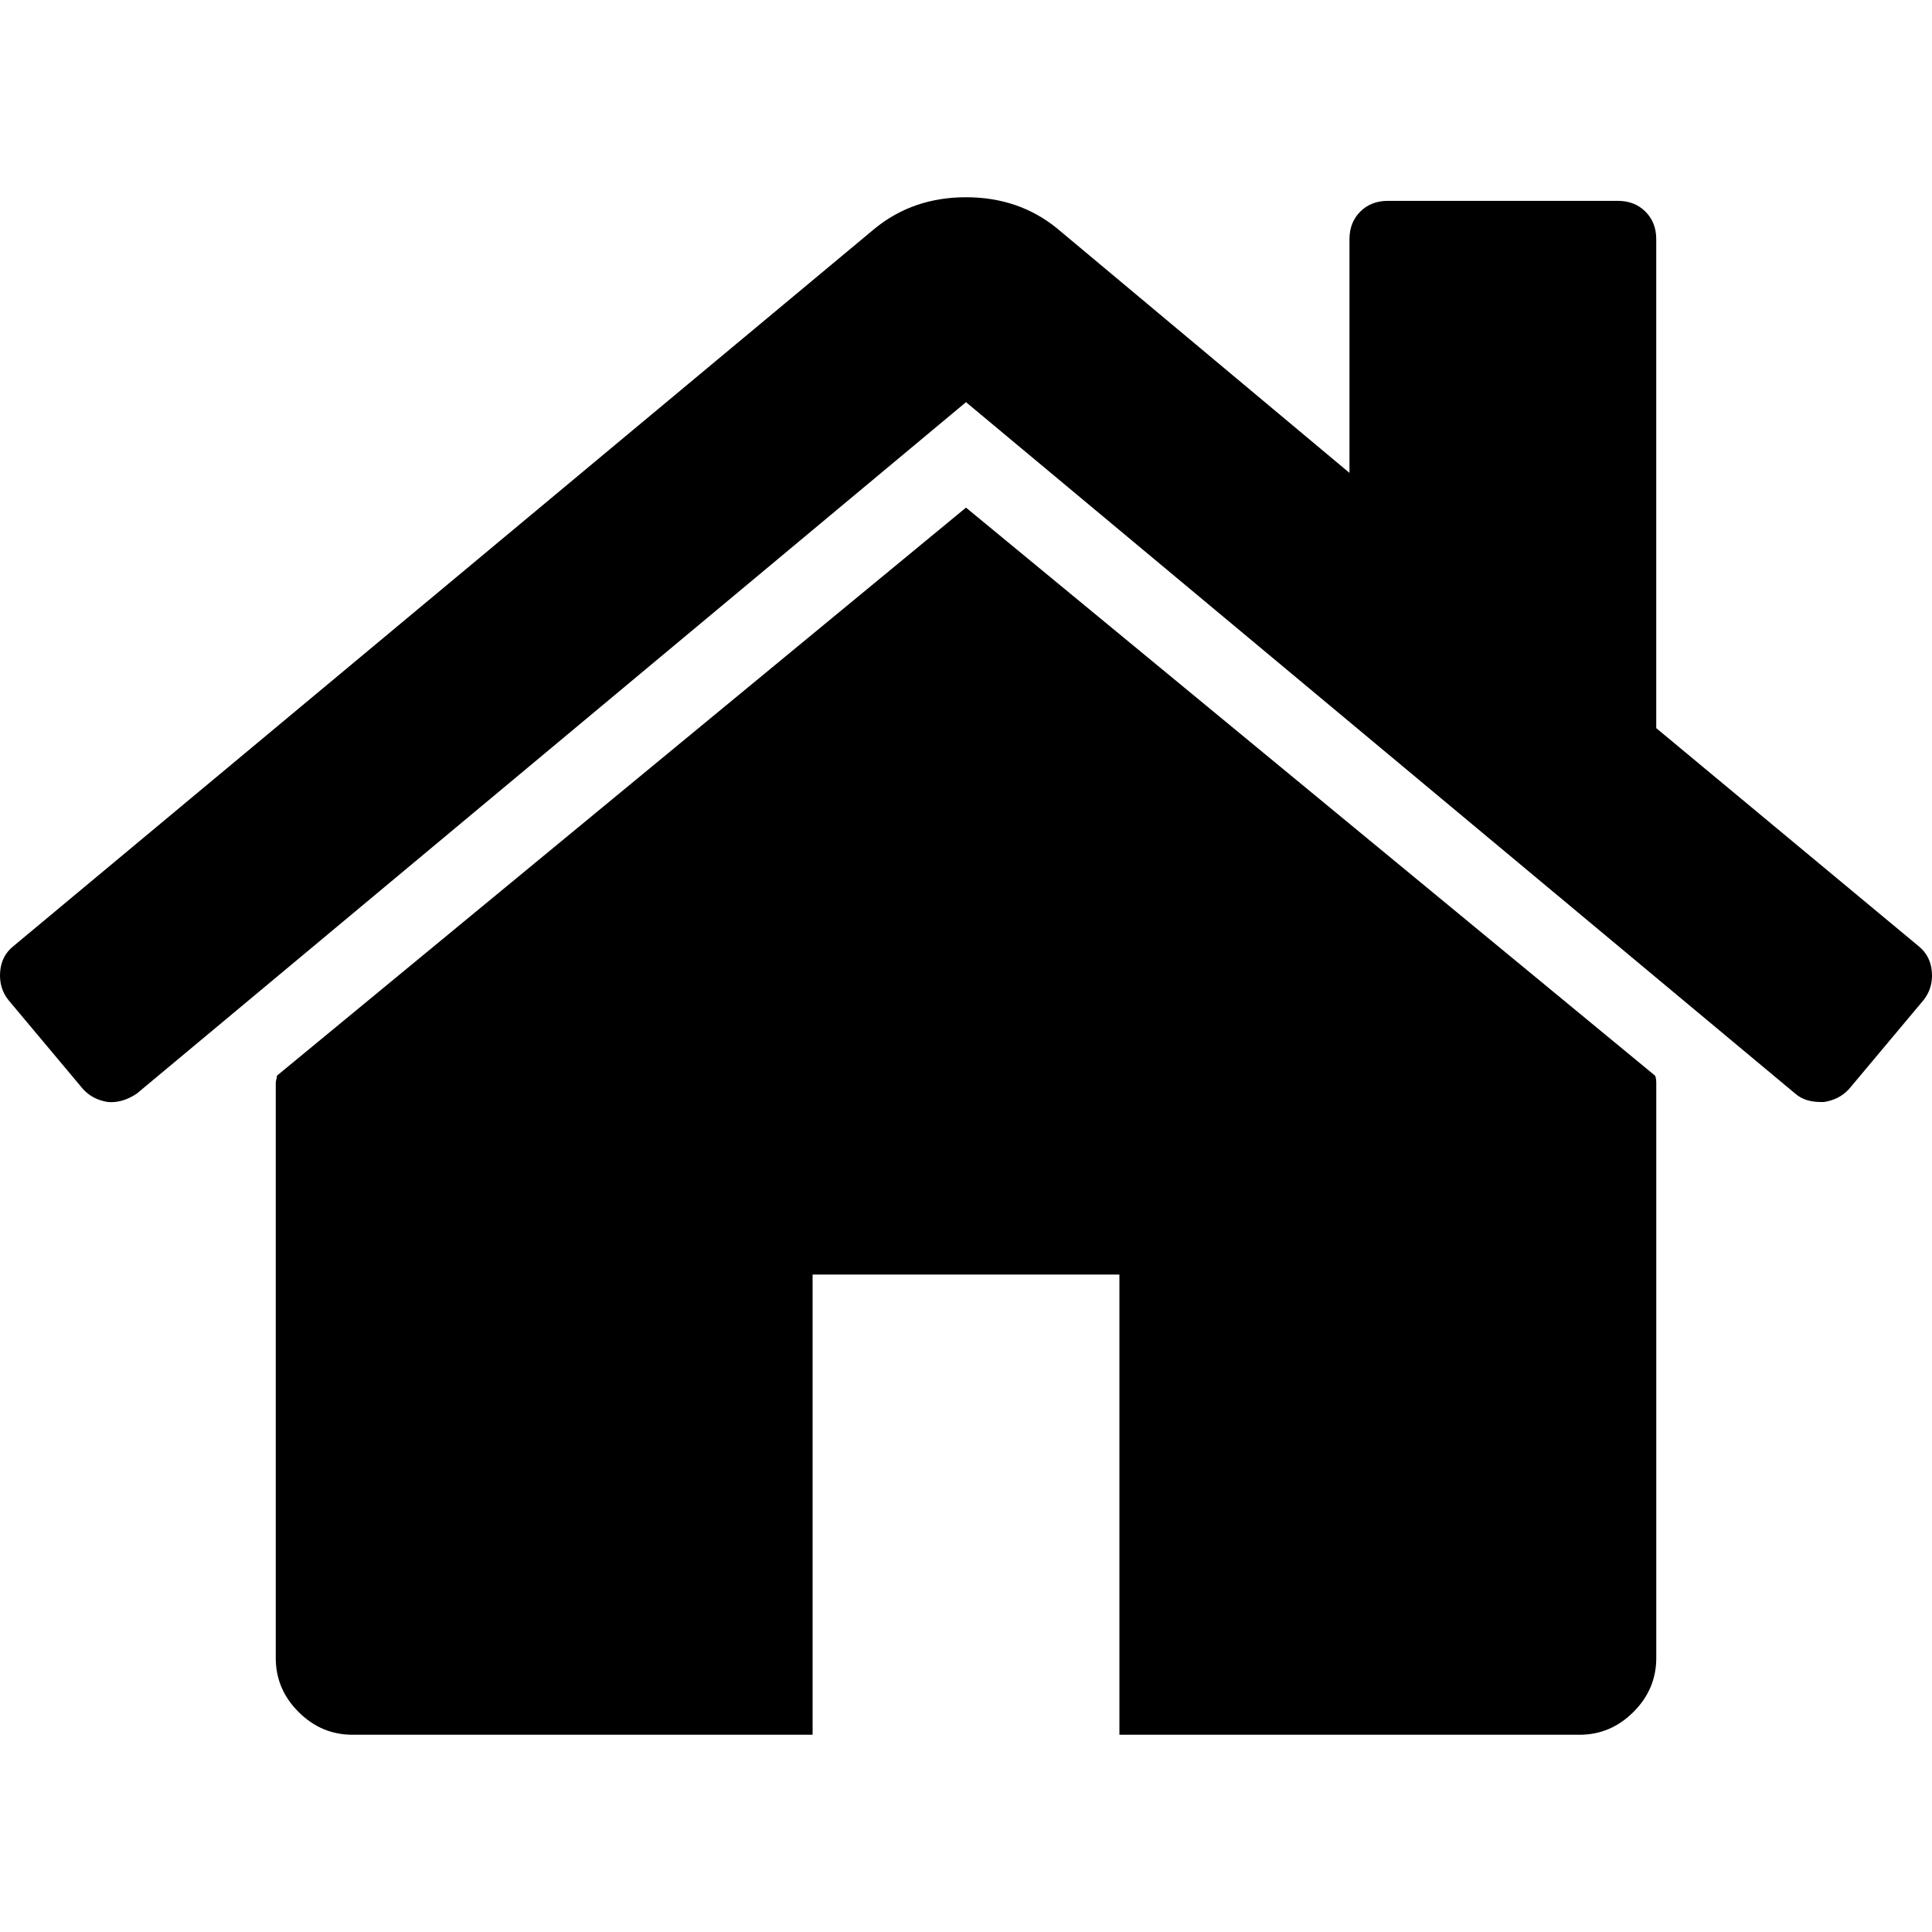
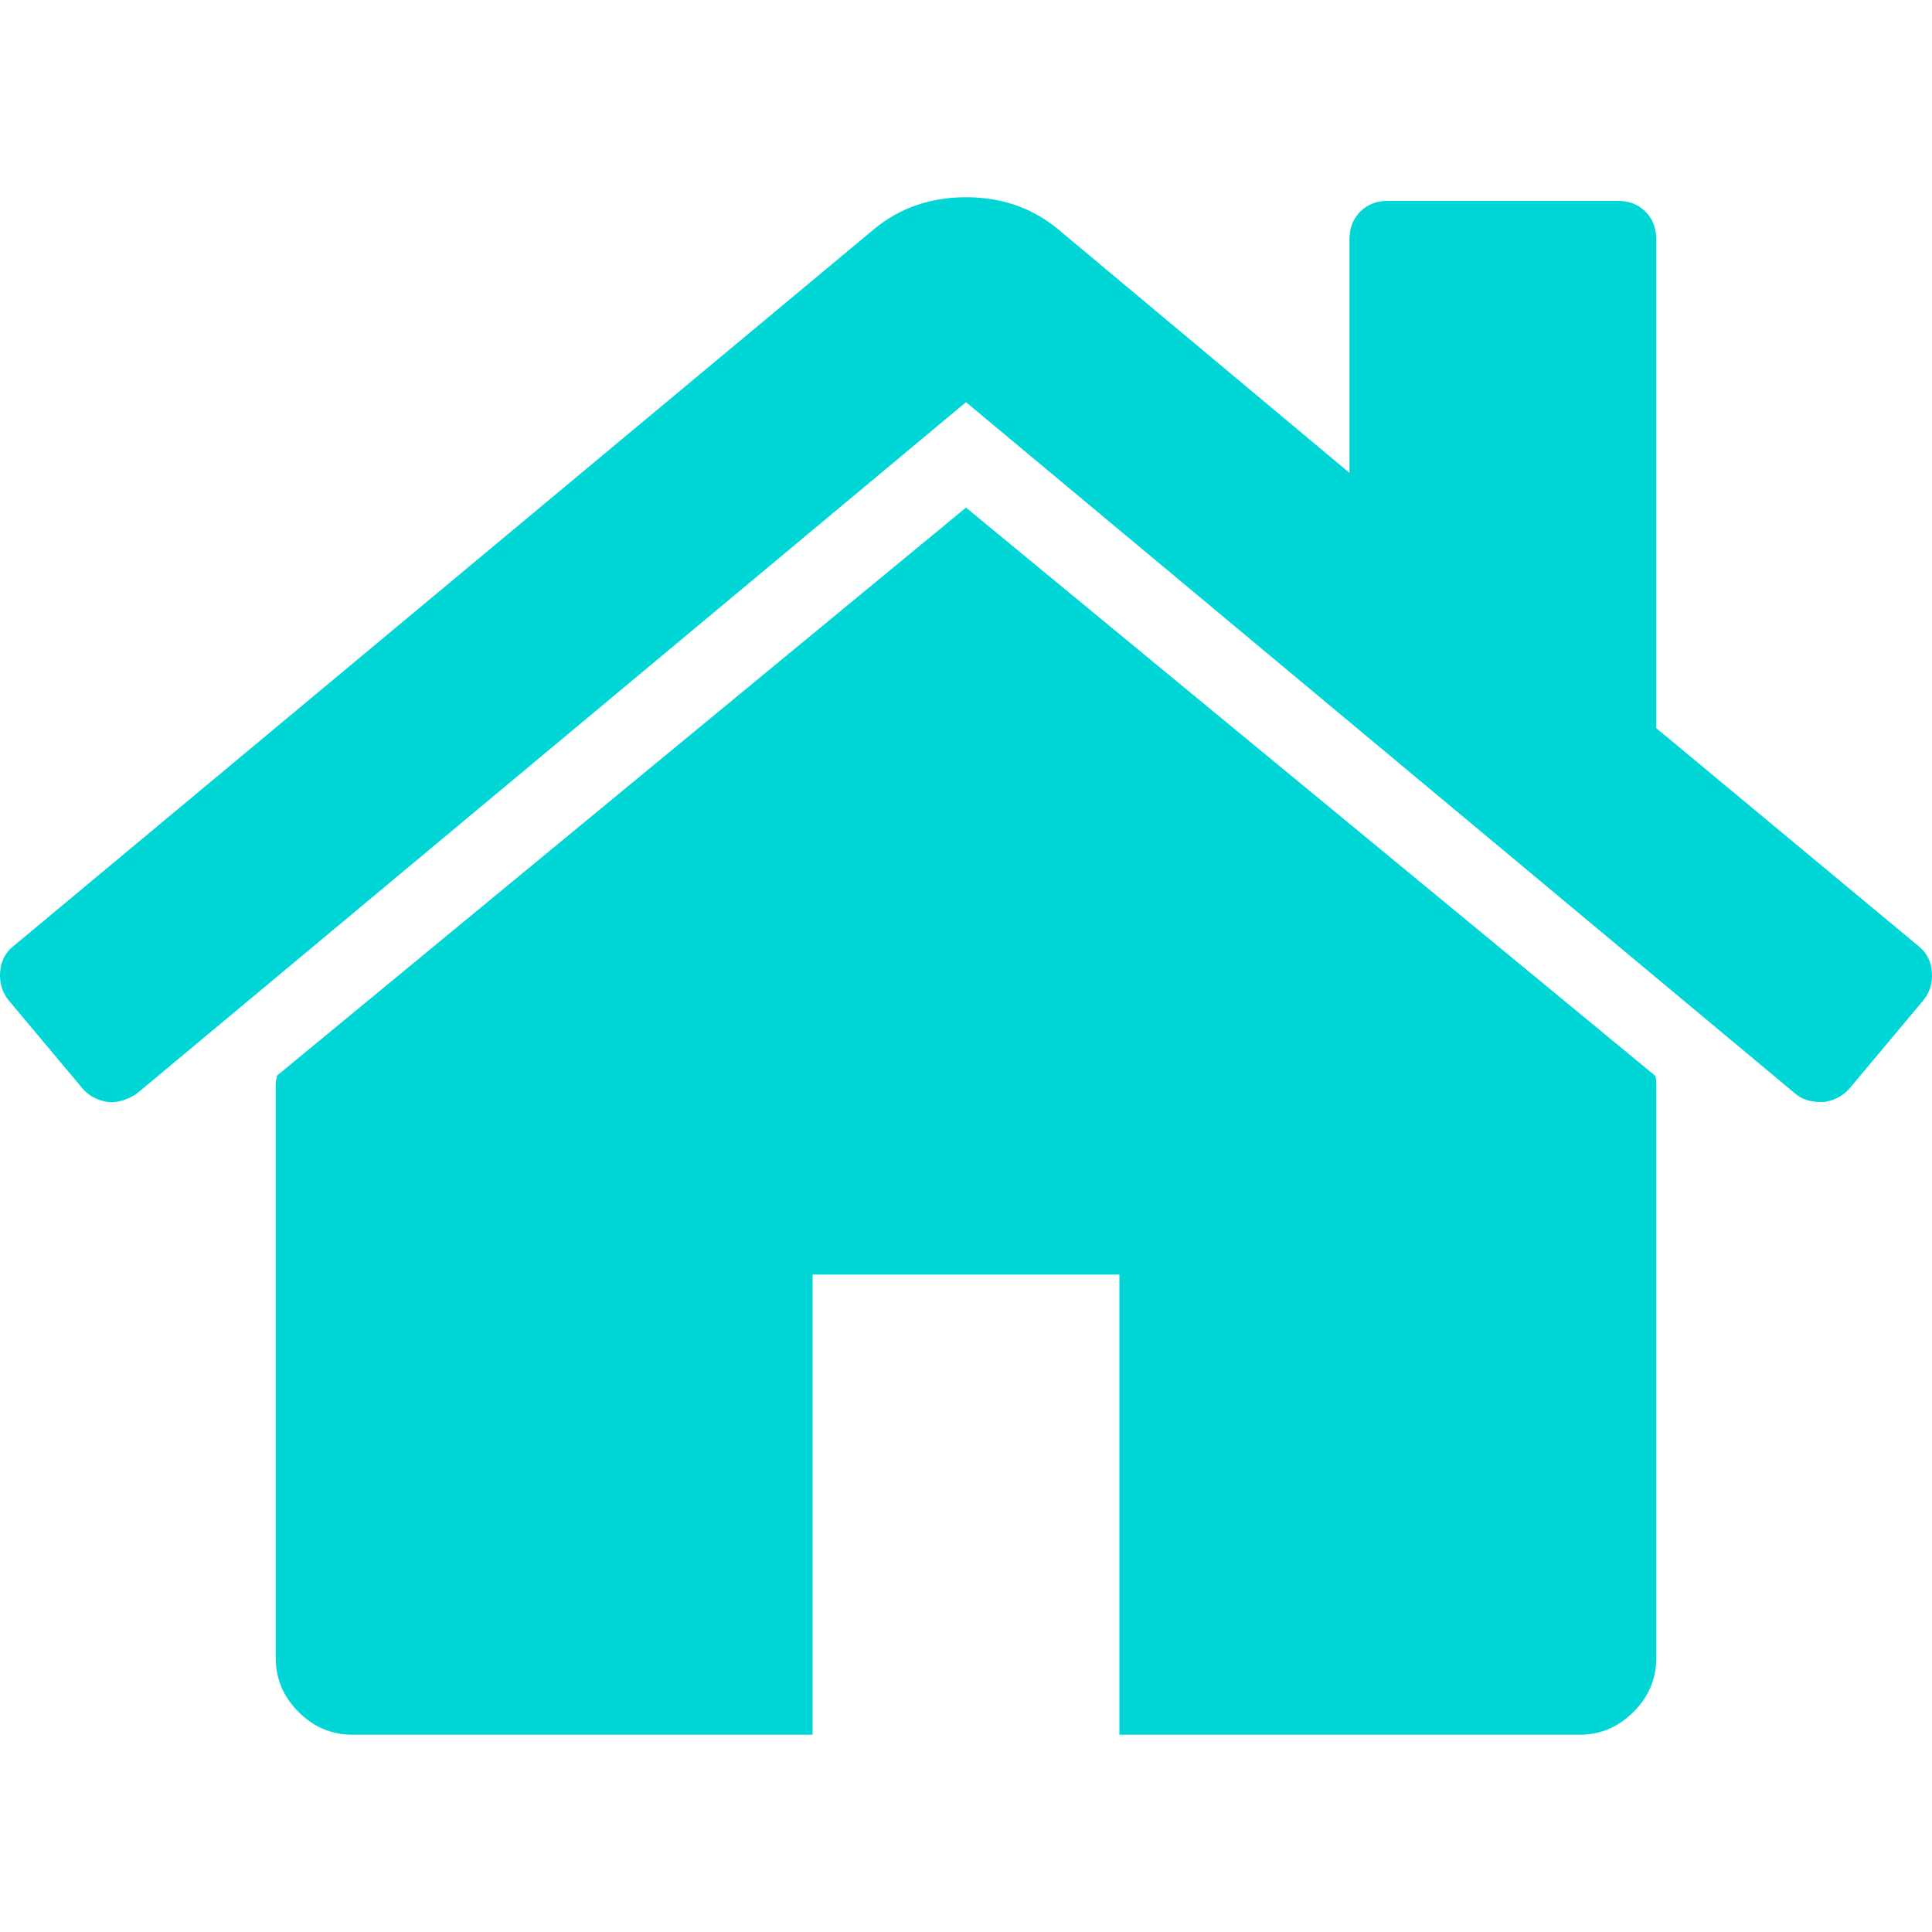
- <svg xmlns="http://www.w3.org/2000/svg" version="1.1" id="Capa_1" x="0px" y="0px" width="460.298px" height="460.297px" viewBox="0 0 460.298 460.297" style="enable-background:new 0 0 460.298 460.297;" xml:space="preserve">
+ <svg xmlns="http://www.w3.org/2000/svg" version="1.1" id="Capa_1" x="0px" y="0px" width="460.298px" height="460.297px" viewBox="0 0 460.298 460.297" style="enable-background:new 0 0 460.298 460.297; fill:#00d6d6;" xml:space="preserve">
  <g>
    <g>
      <path d="M230.149,120.939L65.986,256.274c0,0.191-0.048,0.472-0.144,0.855c-0.094,0.38-0.144,0.656-0.144,0.852v137.041    c0,4.948,1.809,9.236,5.426,12.847c3.616,3.613,7.898,5.431,12.847,5.431h109.63V303.664h73.097v109.64h109.629    c4.948,0,9.236-1.814,12.847-5.435c3.617-3.607,5.432-7.898,5.432-12.847V257.981c0-0.76-0.104-1.334-0.288-1.707L230.149,120.939    z" />
      <path d="M457.122,225.438L394.6,173.476V56.989c0-2.663-0.856-4.853-2.574-6.567c-1.704-1.712-3.894-2.568-6.563-2.568h-54.816    c-2.666,0-4.855,0.856-6.57,2.568c-1.711,1.714-2.566,3.905-2.566,6.567v55.673l-69.662-58.245    c-6.084-4.949-13.318-7.423-21.694-7.423c-8.375,0-15.608,2.474-21.698,7.423L3.172,225.438c-1.903,1.52-2.946,3.566-3.14,6.136    c-0.193,2.568,0.472,4.811,1.997,6.713l17.701,21.128c1.525,1.712,3.521,2.759,5.996,3.142c2.285,0.192,4.57-0.476,6.855-1.998    L230.149,95.817l197.57,164.741c1.526,1.328,3.521,1.991,5.996,1.991h0.858c2.471-0.376,4.463-1.43,5.996-3.138l17.703-21.125    c1.522-1.906,2.189-4.145,1.991-6.716C460.068,229.007,459.021,226.961,457.122,225.438z" />
    </g>
  </g>
  <g>
</g>
  <g>
</g>
  <g>
</g>
  <g>
</g>
  <g>
</g>
  <g>
</g>
  <g>
</g>
  <g>
</g>
  <g>
</g>
  <g>
</g>
  <g>
</g>
  <g>
</g>
  <g>
</g>
  <g>
</g>
  <g>
</g>
</svg>
